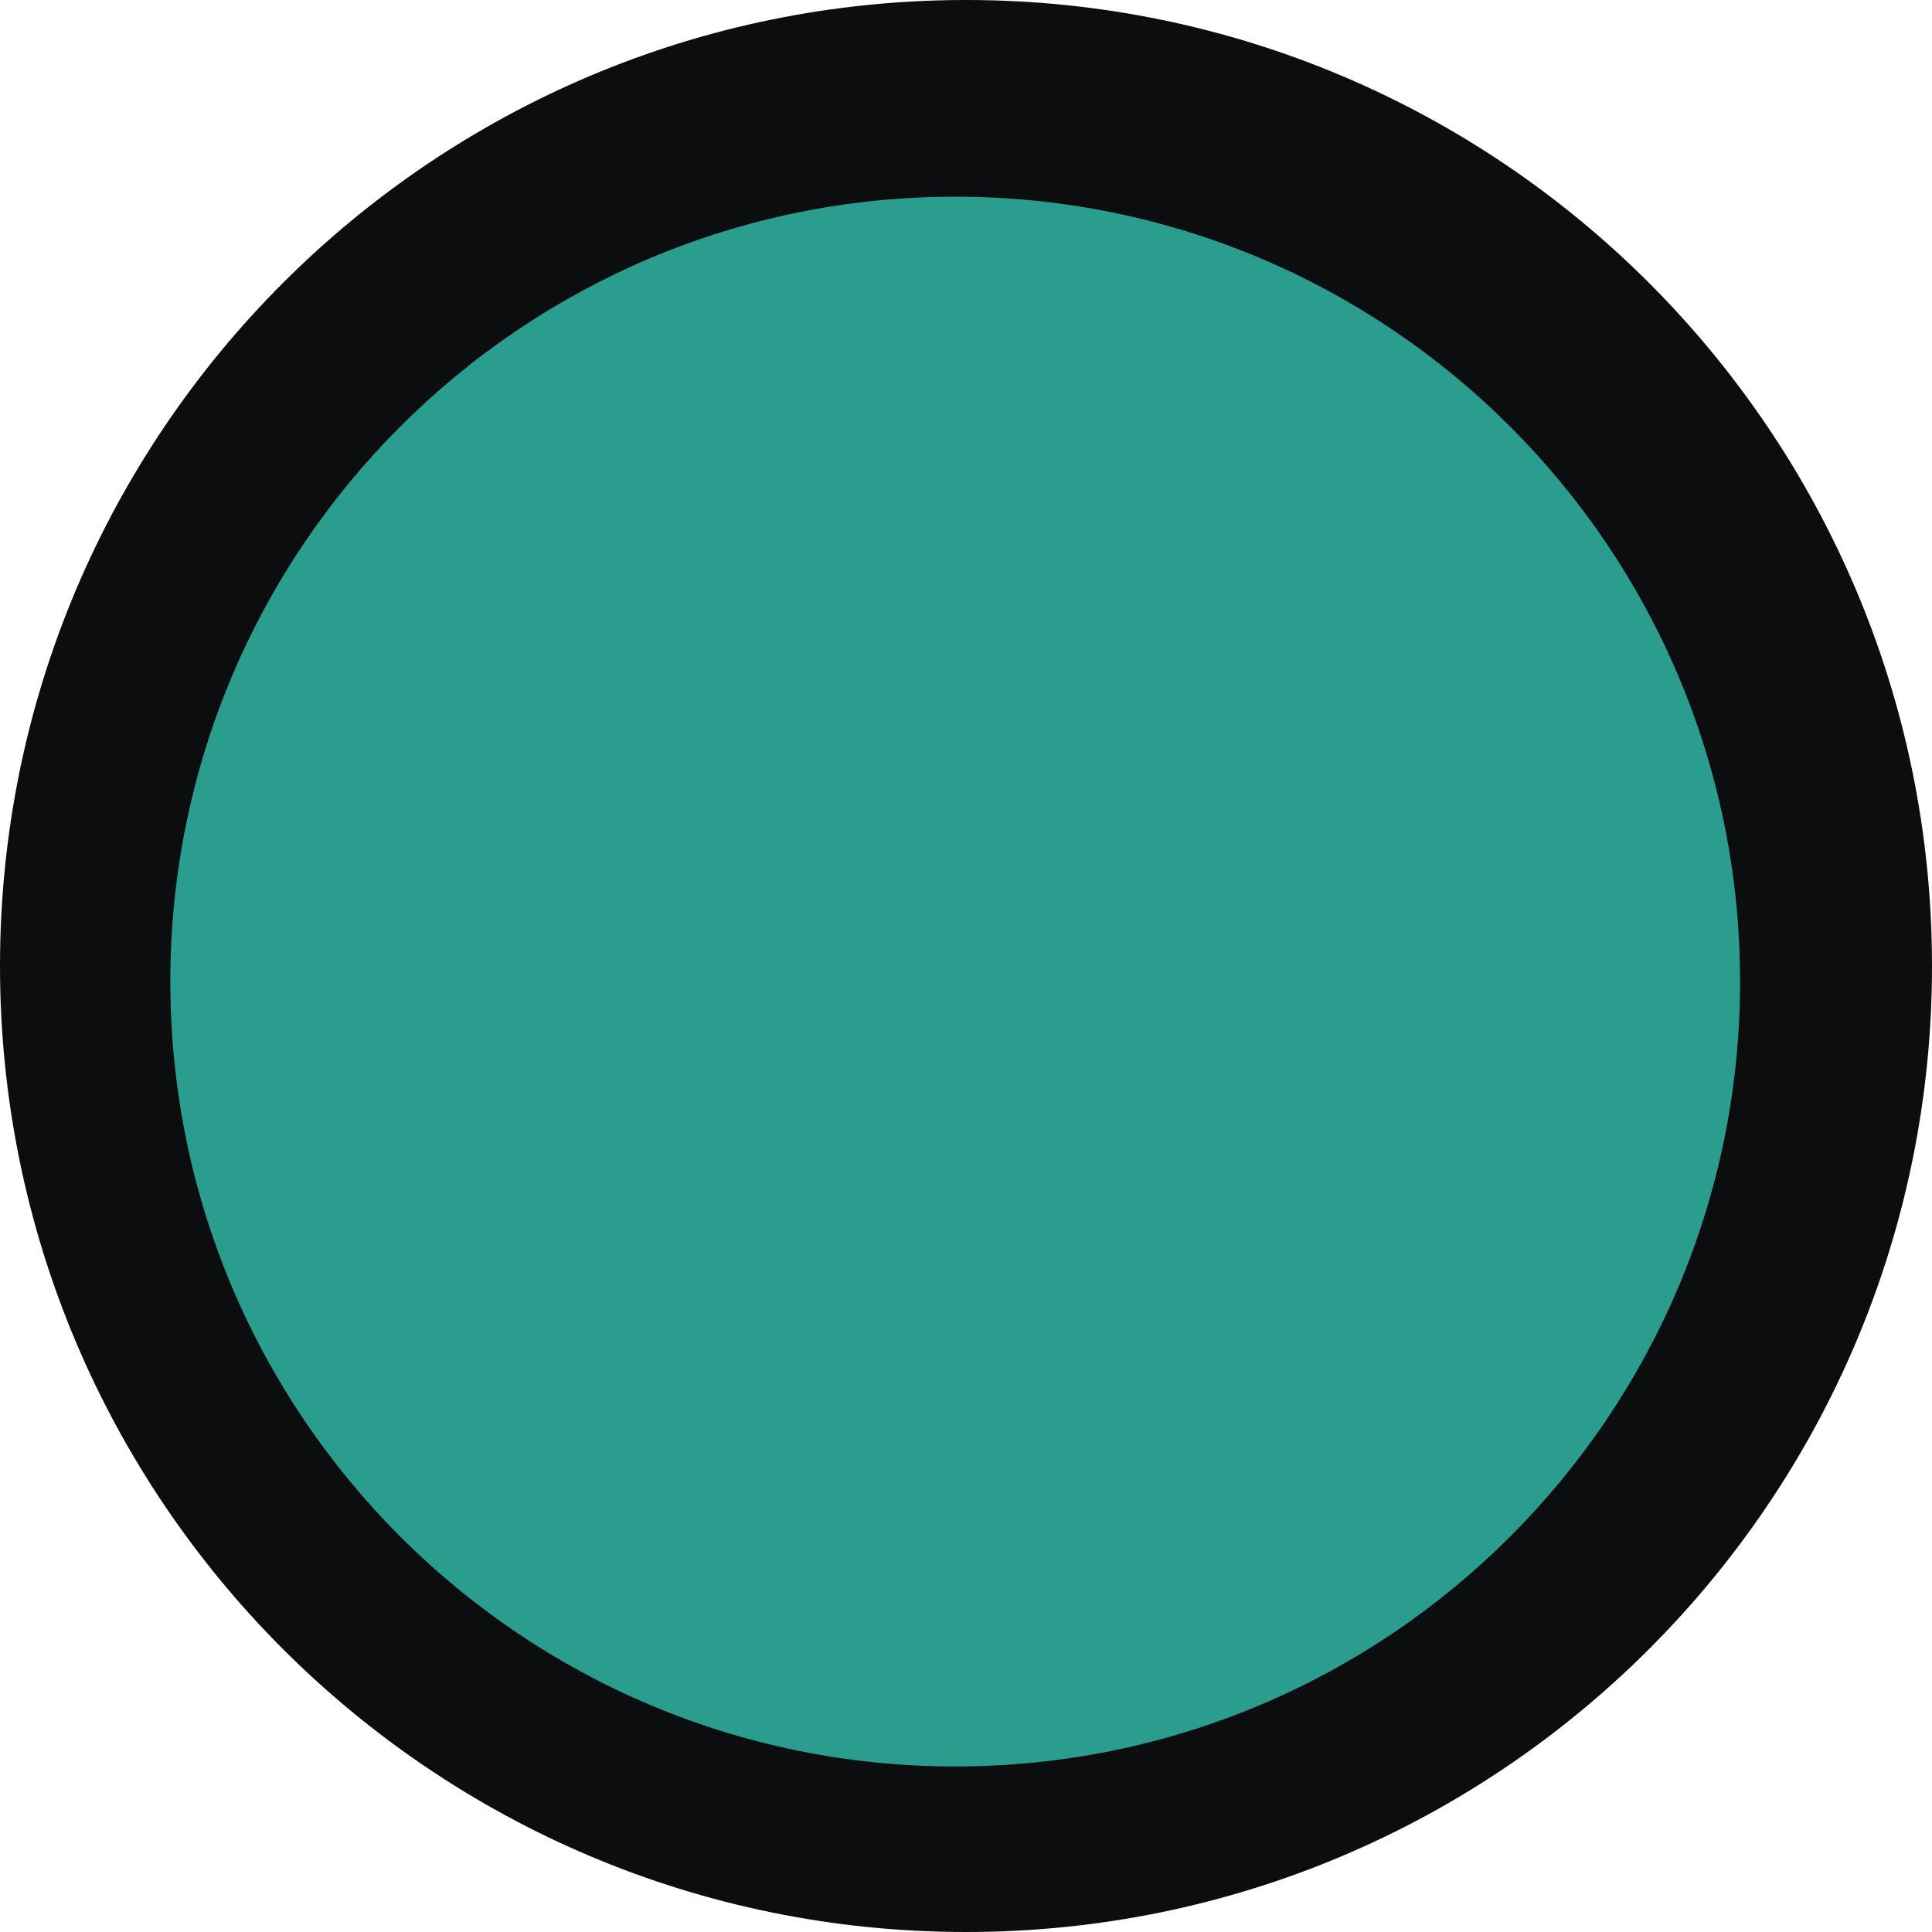
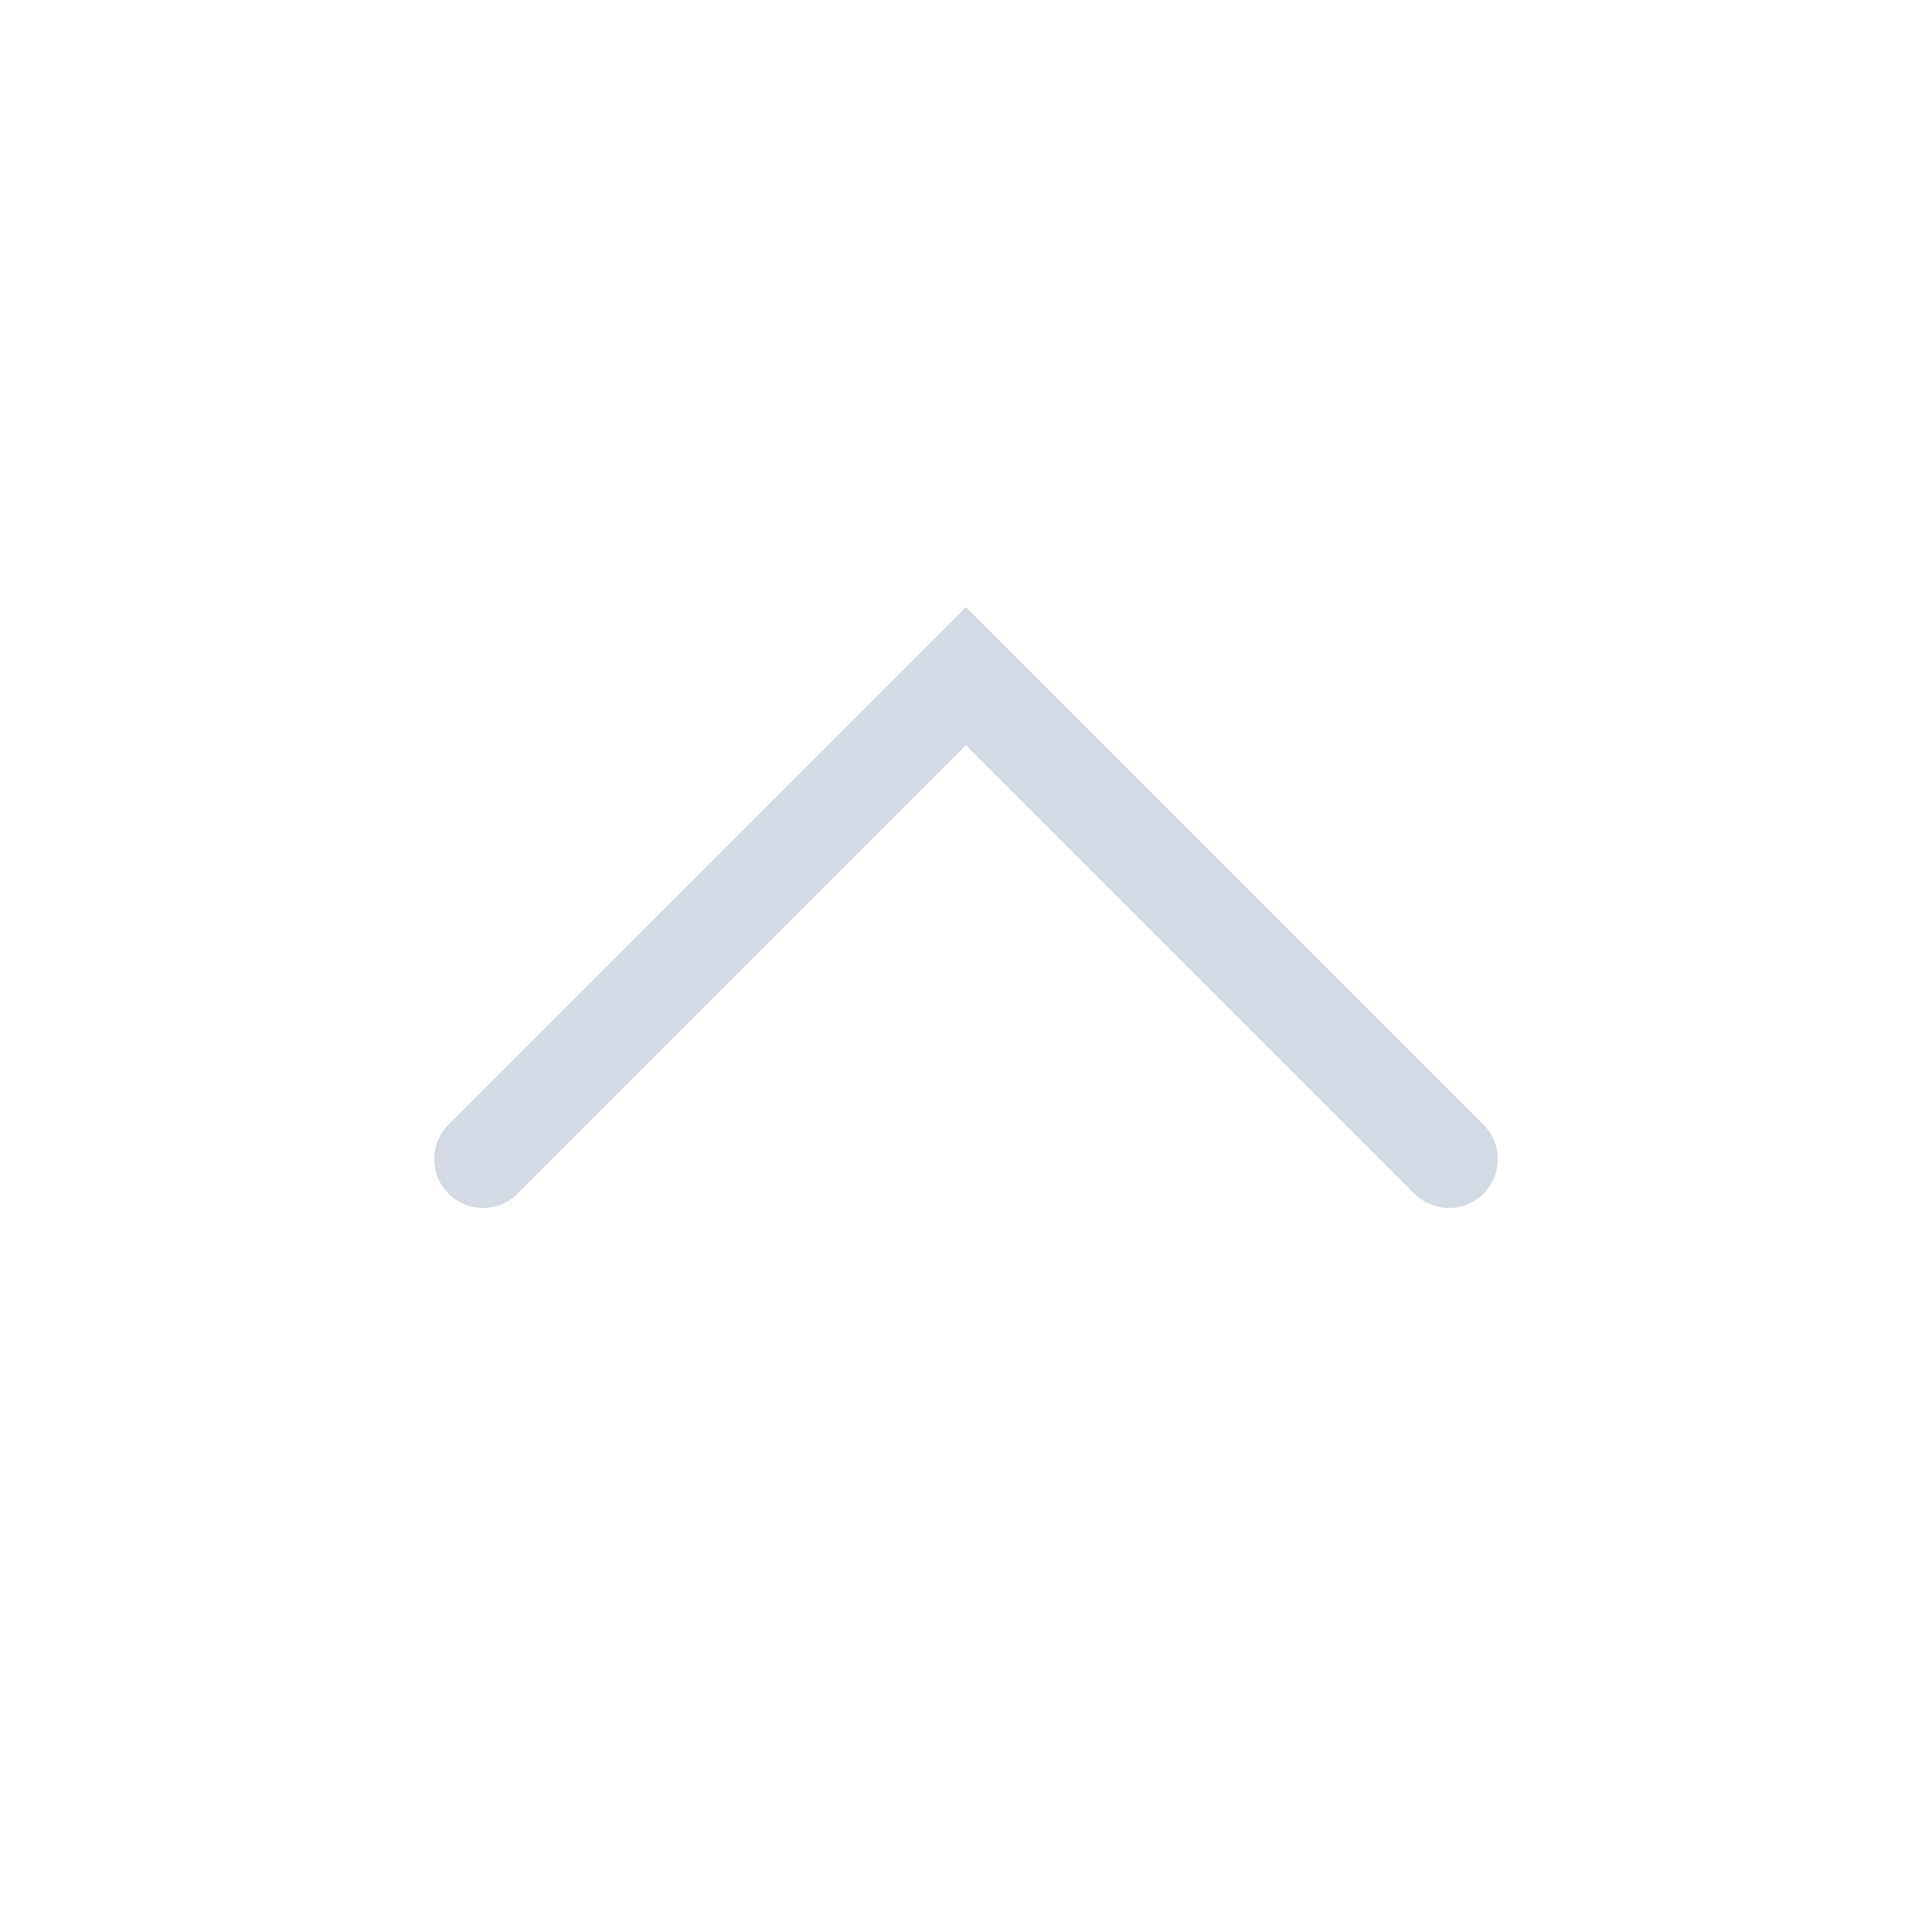
<svg xmlns="http://www.w3.org/2000/svg" viewBox="0 0 50 50" version="1.2" baseProfile="tiny">
  <defs>
</defs>
  <g fill="none" stroke="black" stroke-width="1" fill-rule="evenodd" stroke-linecap="square" stroke-linejoin="bevel">
-     <g fill="#0b0d0f" fill-opacity="1" stroke="none" transform="matrix(0.0548326,0,0,-0.0548323,-1.6926,50.0276)" font-family="Noto Sans" font-size="10" font-weight="400" font-style="normal">
-       <path vector-effect="none" fill-rule="evenodd" d="M486.806,0.503 C738.607,0.503 942.735,204.633 942.735,456.438 C942.735,708.245 738.607,912.374 486.806,912.374 C234.998,912.374 30.869,708.245 30.869,456.438 C30.869,204.633 234.998,0.503 486.806,0.503 " />
-     </g>
-     <g fill="#2a9d8f" fill-opacity="1" stroke="none" transform="matrix(0.0548326,0,0,-0.0548323,-1.6926,50.0276)" font-family="Noto Sans" font-size="10" font-weight="400" font-style="normal">
-       <path vector-effect="none" fill-rule="evenodd" d="M481.71,78.64 C686.3,78.64 852.154,244.498 852.154,449.089 C852.154,653.681 686.3,819.536 481.71,819.536 C277.116,819.536 111.262,653.681 111.262,449.089 C111.262,244.498 277.116,78.64 481.71,78.64 " />
+     <g fill="none" stroke="#d3dae3" stroke-opacity="1" stroke-width="1.01" stroke-linecap="round" stroke-linejoin="miter" stroke-miterlimit="2" transform="matrix(2.5,0,0,2.5,2.5,2.5)" font-family="Noto Sans" font-size="10" font-weight="400" font-style="normal">
+       <polyline fill="none" vector-effect="none" points="4,11 9,6 14,11 " />
    </g>
    <g fill="none" stroke="#000000" stroke-opacity="1" stroke-width="1" stroke-linecap="square" stroke-linejoin="bevel" transform="matrix(1,0,0,1,0,0)" font-family="Noto Sans" font-size="10" font-weight="400" font-style="normal">
</g>
  </g>
</svg>
